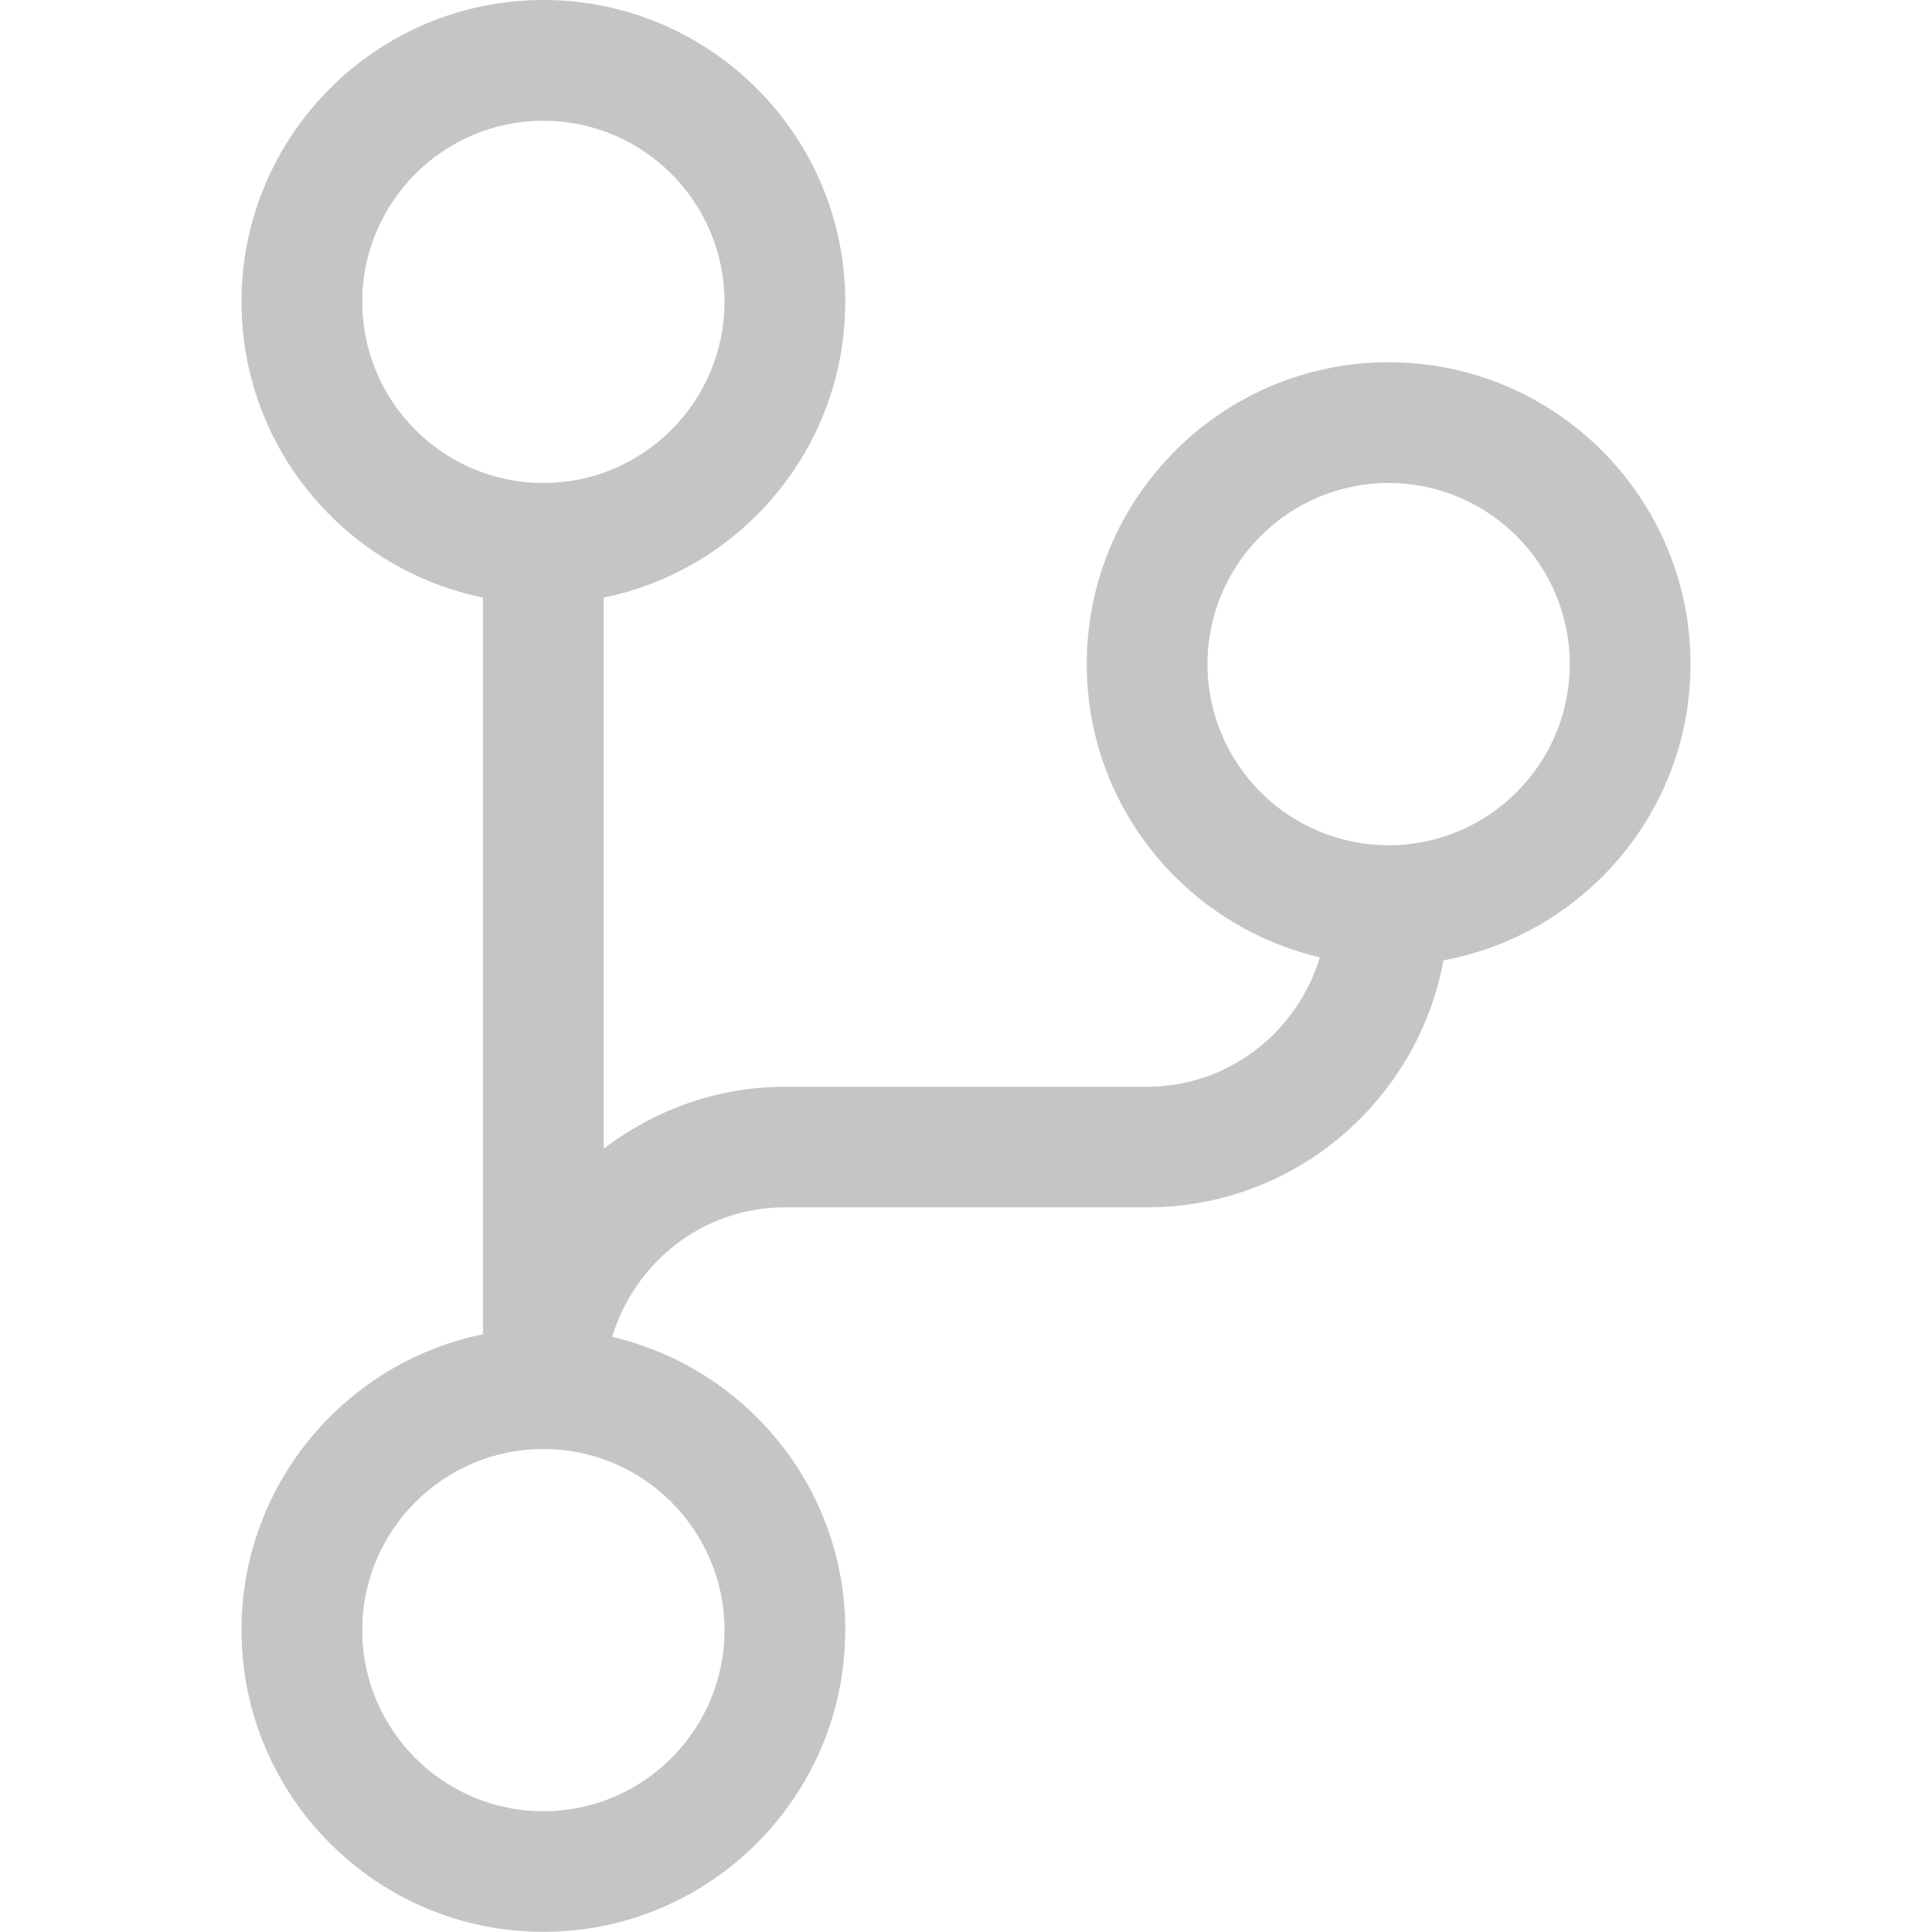
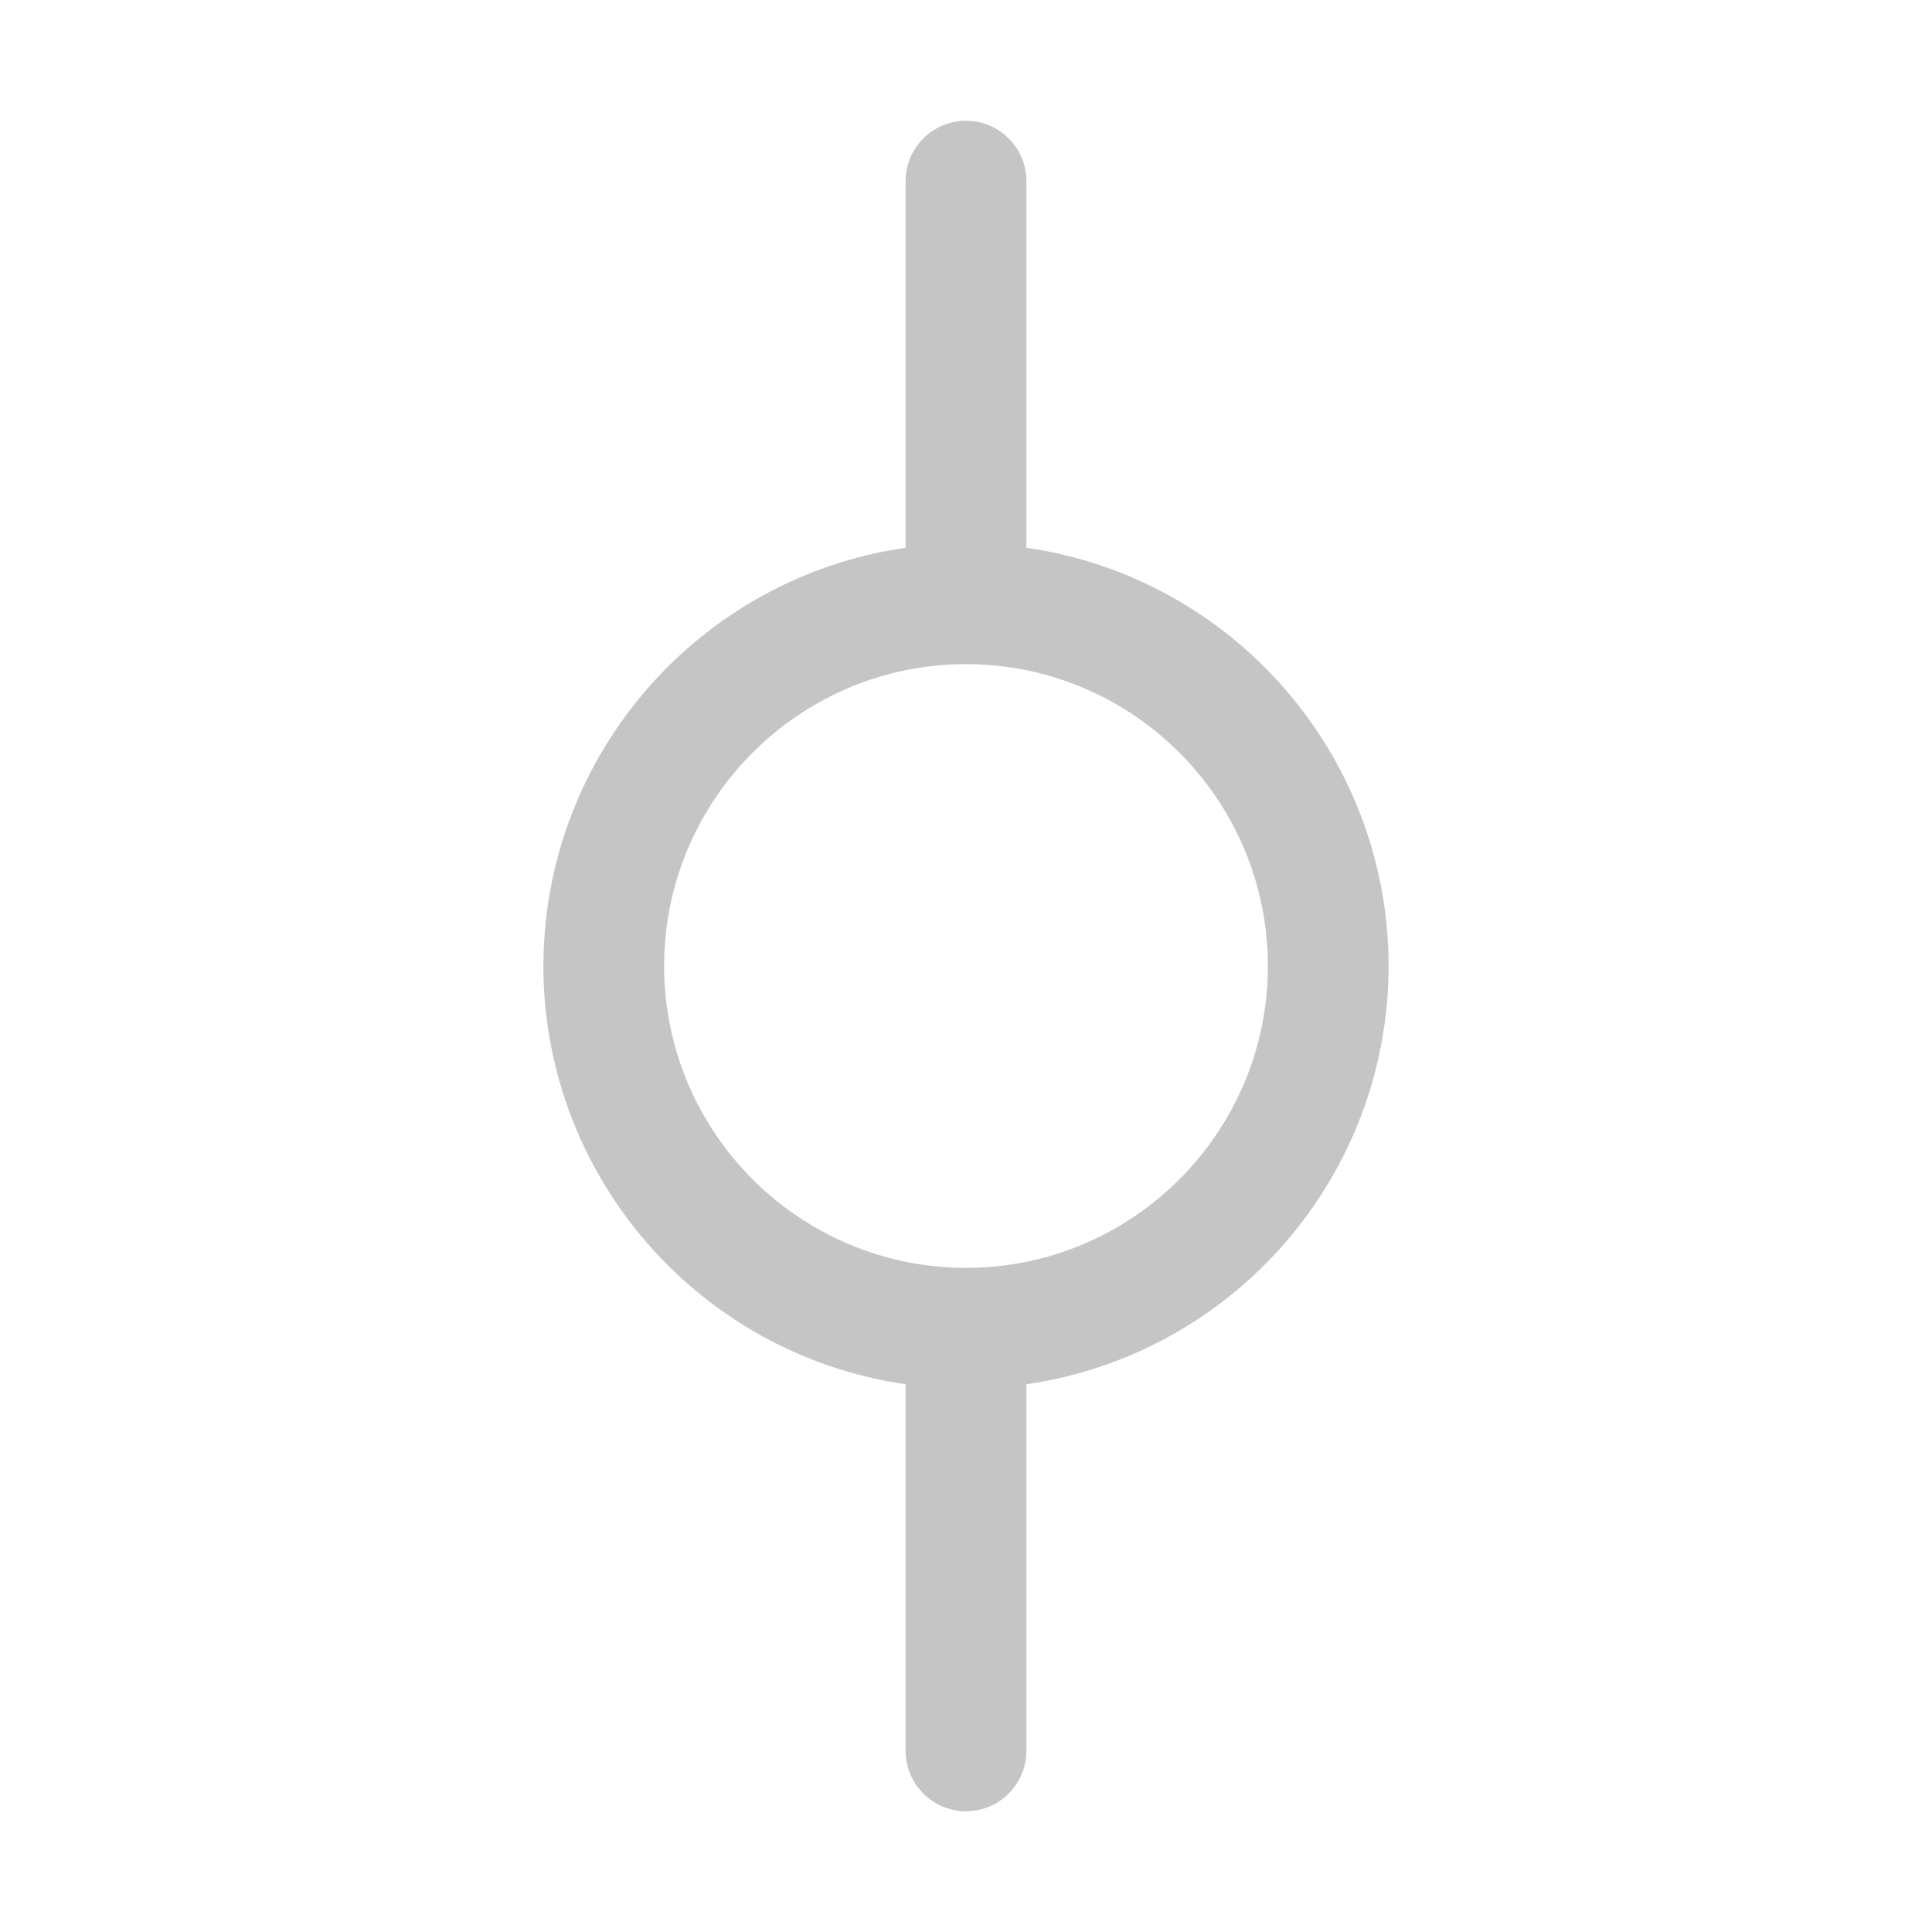
- <svg xmlns="http://www.w3.org/2000/svg" width="24" height="24" viewBox="0 0 24 24" fill="none">
-   <path d="M21 8.25C21 6.181 19.319 4.5 17.25 4.5C15.181 4.5 13.5 6.181 13.5 8.25C13.5 10.023 14.739 11.504 16.395 11.892C16.116 12.819 15.265 13.5 14.25 13.5H9.75C8.902 13.5 8.129 13.793 7.5 14.268V7.423C9.21 7.075 10.5 5.561 10.5 3.75C10.5 1.681 8.819 0 6.75 0C4.681 0 3 1.681 3 3.75C3 5.562 4.29 7.075 6 7.423V16.575C4.29 16.923 3 18.438 3 20.248C3 22.317 4.681 23.998 6.75 23.998C8.819 23.998 10.5 22.317 10.5 20.248C10.5 18.476 9.261 16.995 7.605 16.607C7.884 15.68 8.735 14.998 9.75 14.998H14.25C16.084 14.998 17.61 13.672 17.931 11.93C19.674 11.607 21 10.085 21 8.25ZM4.5 3.75C4.5 2.51 5.51 1.5 6.75 1.5C7.99 1.5 9 2.51 9 3.75C9 4.99 7.99 6 6.75 6C5.51 6 4.5 4.99 4.5 3.75ZM9 20.25C9 21.491 7.99 22.5 6.75 22.5C5.51 22.5 4.5 21.491 4.5 20.25C4.5 19.009 5.51 18 6.75 18C7.99 18 9 19.009 9 20.25ZM17.25 10.5C16.009 10.5 15 9.491 15 8.25C15 7.01 16.009 6 17.25 6C18.491 6 19.5 7.01 19.5 8.25C19.5 9.491 18.491 10.5 17.25 10.5Z" fill="#C5C5C5" />
+ <svg xmlns="http://www.w3.org/2000/svg" width="24" height="24" viewBox="0 0 16 16" fill="none">
+   <path d="M11.5 8a3.505 3.505 0 0 0-3-3.464V1.5a.5.5 0 0 0-1 0v3.036A3.505 3.505 0 0 0 4.5 8a3.505 3.505 0 0 0 3 3.464V14.5a.5.5 0 0 0 1 0v-3.036A3.505 3.505 0 0 0 11.5 8M8 10.5A2.503 2.503 0 0 1 5.5 8c0-1.378 1.121-2.5 2.5-2.5s2.5 1.122 2.5 2.5s-1.121 2.5-2.5 2.5" fill="#C5C5C5" />
</svg>
